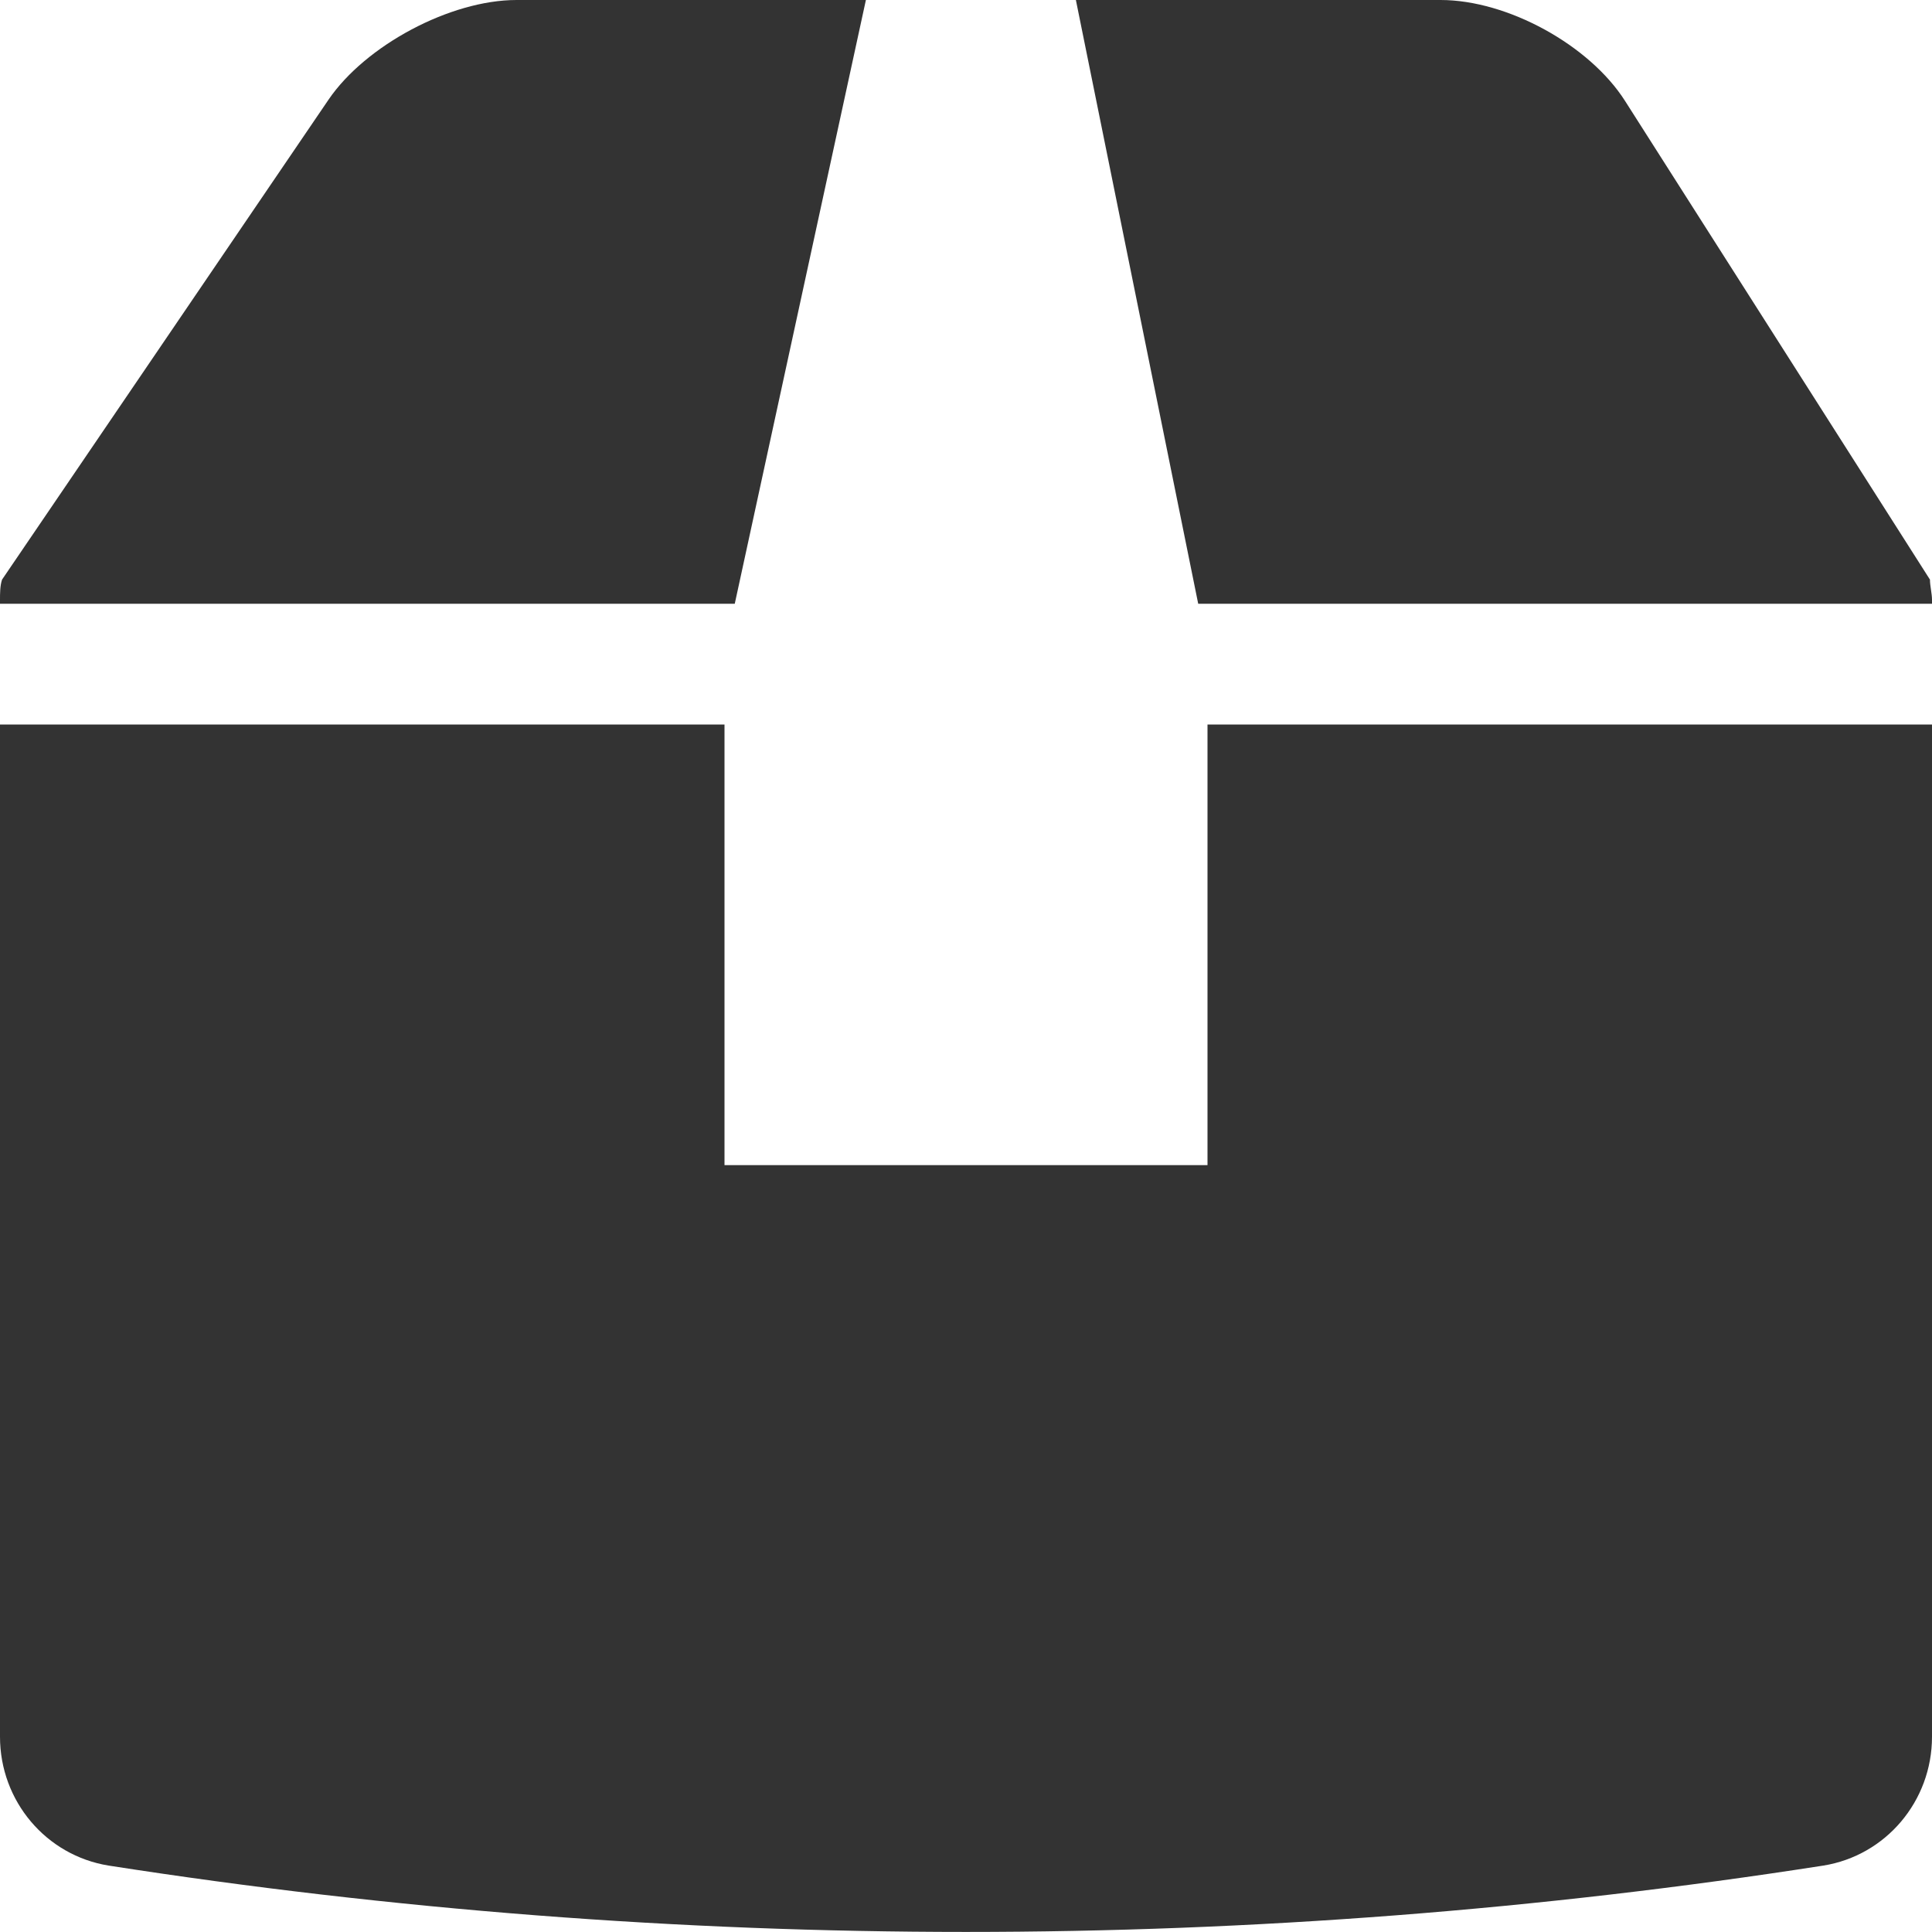
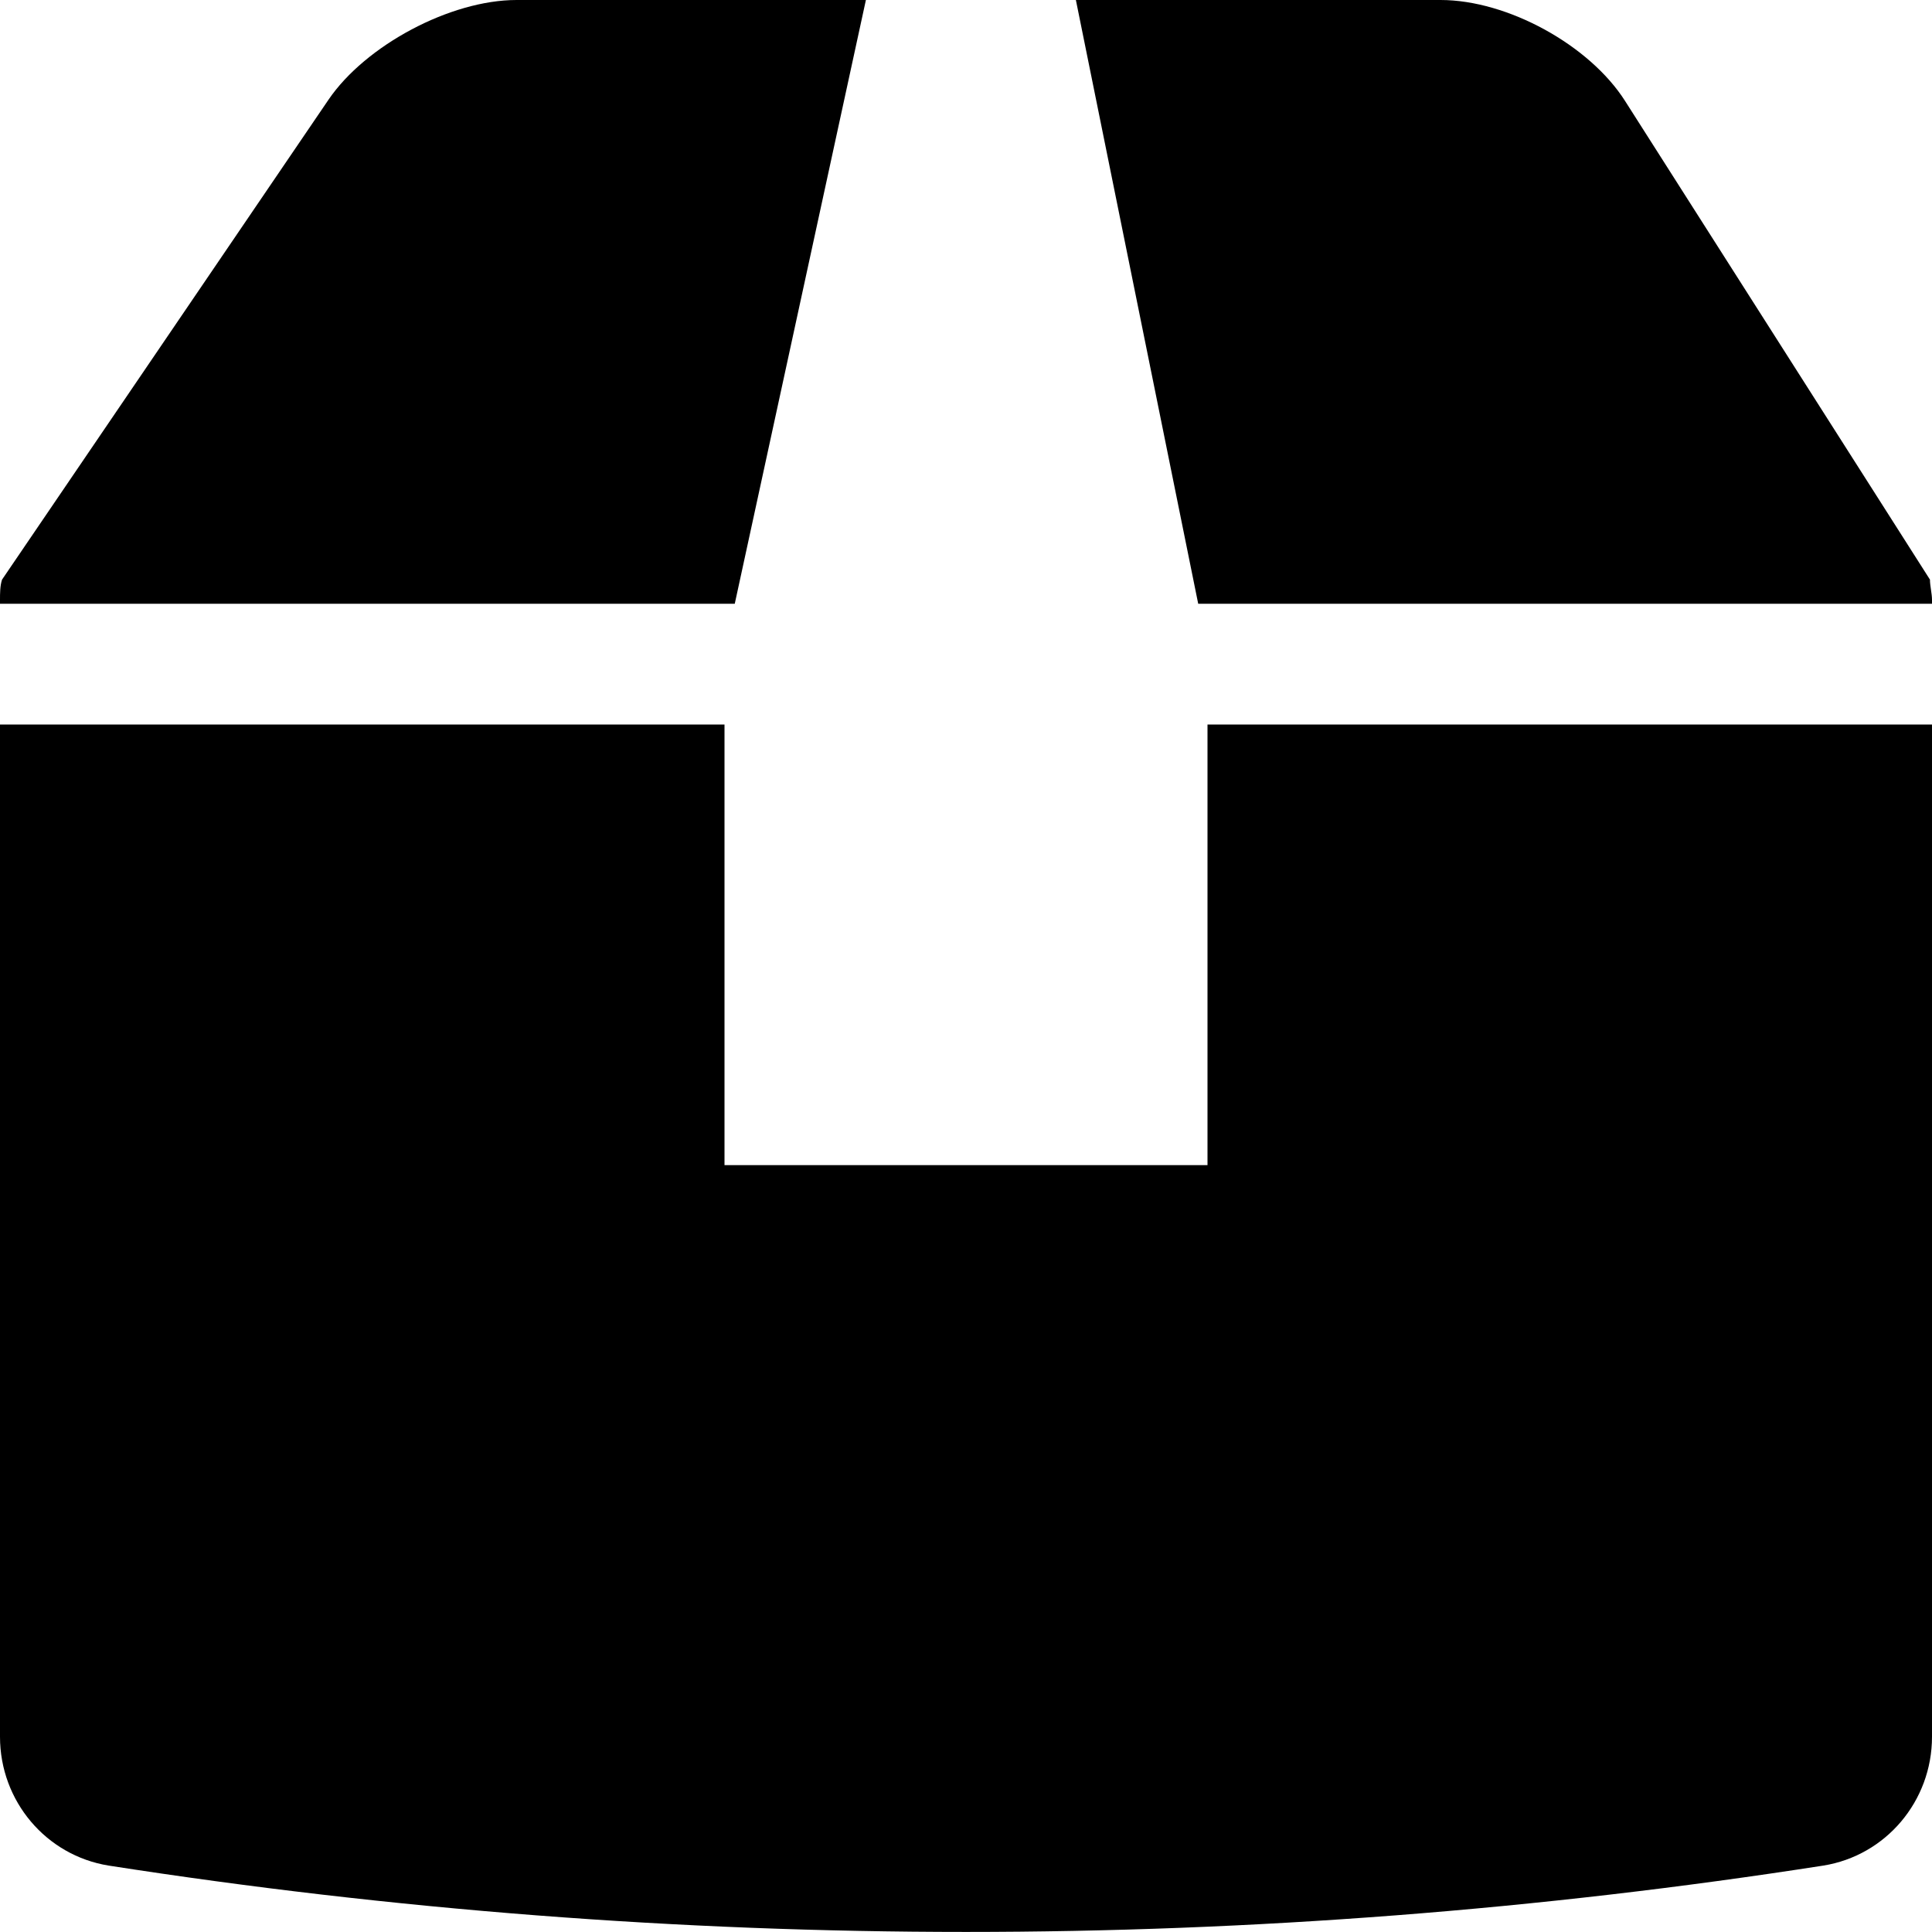
<svg xmlns="http://www.w3.org/2000/svg" width="16" height="16" viewBox="0 0 16 16">
-   <path d="M6.085 5H0v1h6v3.649h4V6h6V5H9.923L8.91 0H7.171L6.085 5zm9.898-.2L13.458.836C13.164.374 12.486 0 11.93 0H4.278c-.55 0-1.252.377-1.557.825L.017 4.8C0 4.85 0 4.917 0 4.967v9.416c0 .534.383.984.9 1.067a46.147 46.147 0 0 0 14.2 0c.517-.083.9-.533.9-1.067V4.967c0-.05-.017-.117-.017-.167z" fill="#333" fill-rule="evenodd" />
+   <path d="M6.085 5H0v1h6v3.649h4V6h6V5H9.923L8.91 0H7.171L6.085 5zm9.898-.2L13.458.836C13.164.374 12.486 0 11.93 0H4.278c-.55 0-1.252.377-1.557.825L.017 4.8C0 4.85 0 4.917 0 4.967v9.416c0 .534.383.984.9 1.067a46.147 46.147 0 0 0 14.2 0c.517-.083.9-.533.9-1.067V4.967c0-.05-.017-.117-.017-.167z" fill="currentColor" fill-rule="evenodd" />
</svg>
